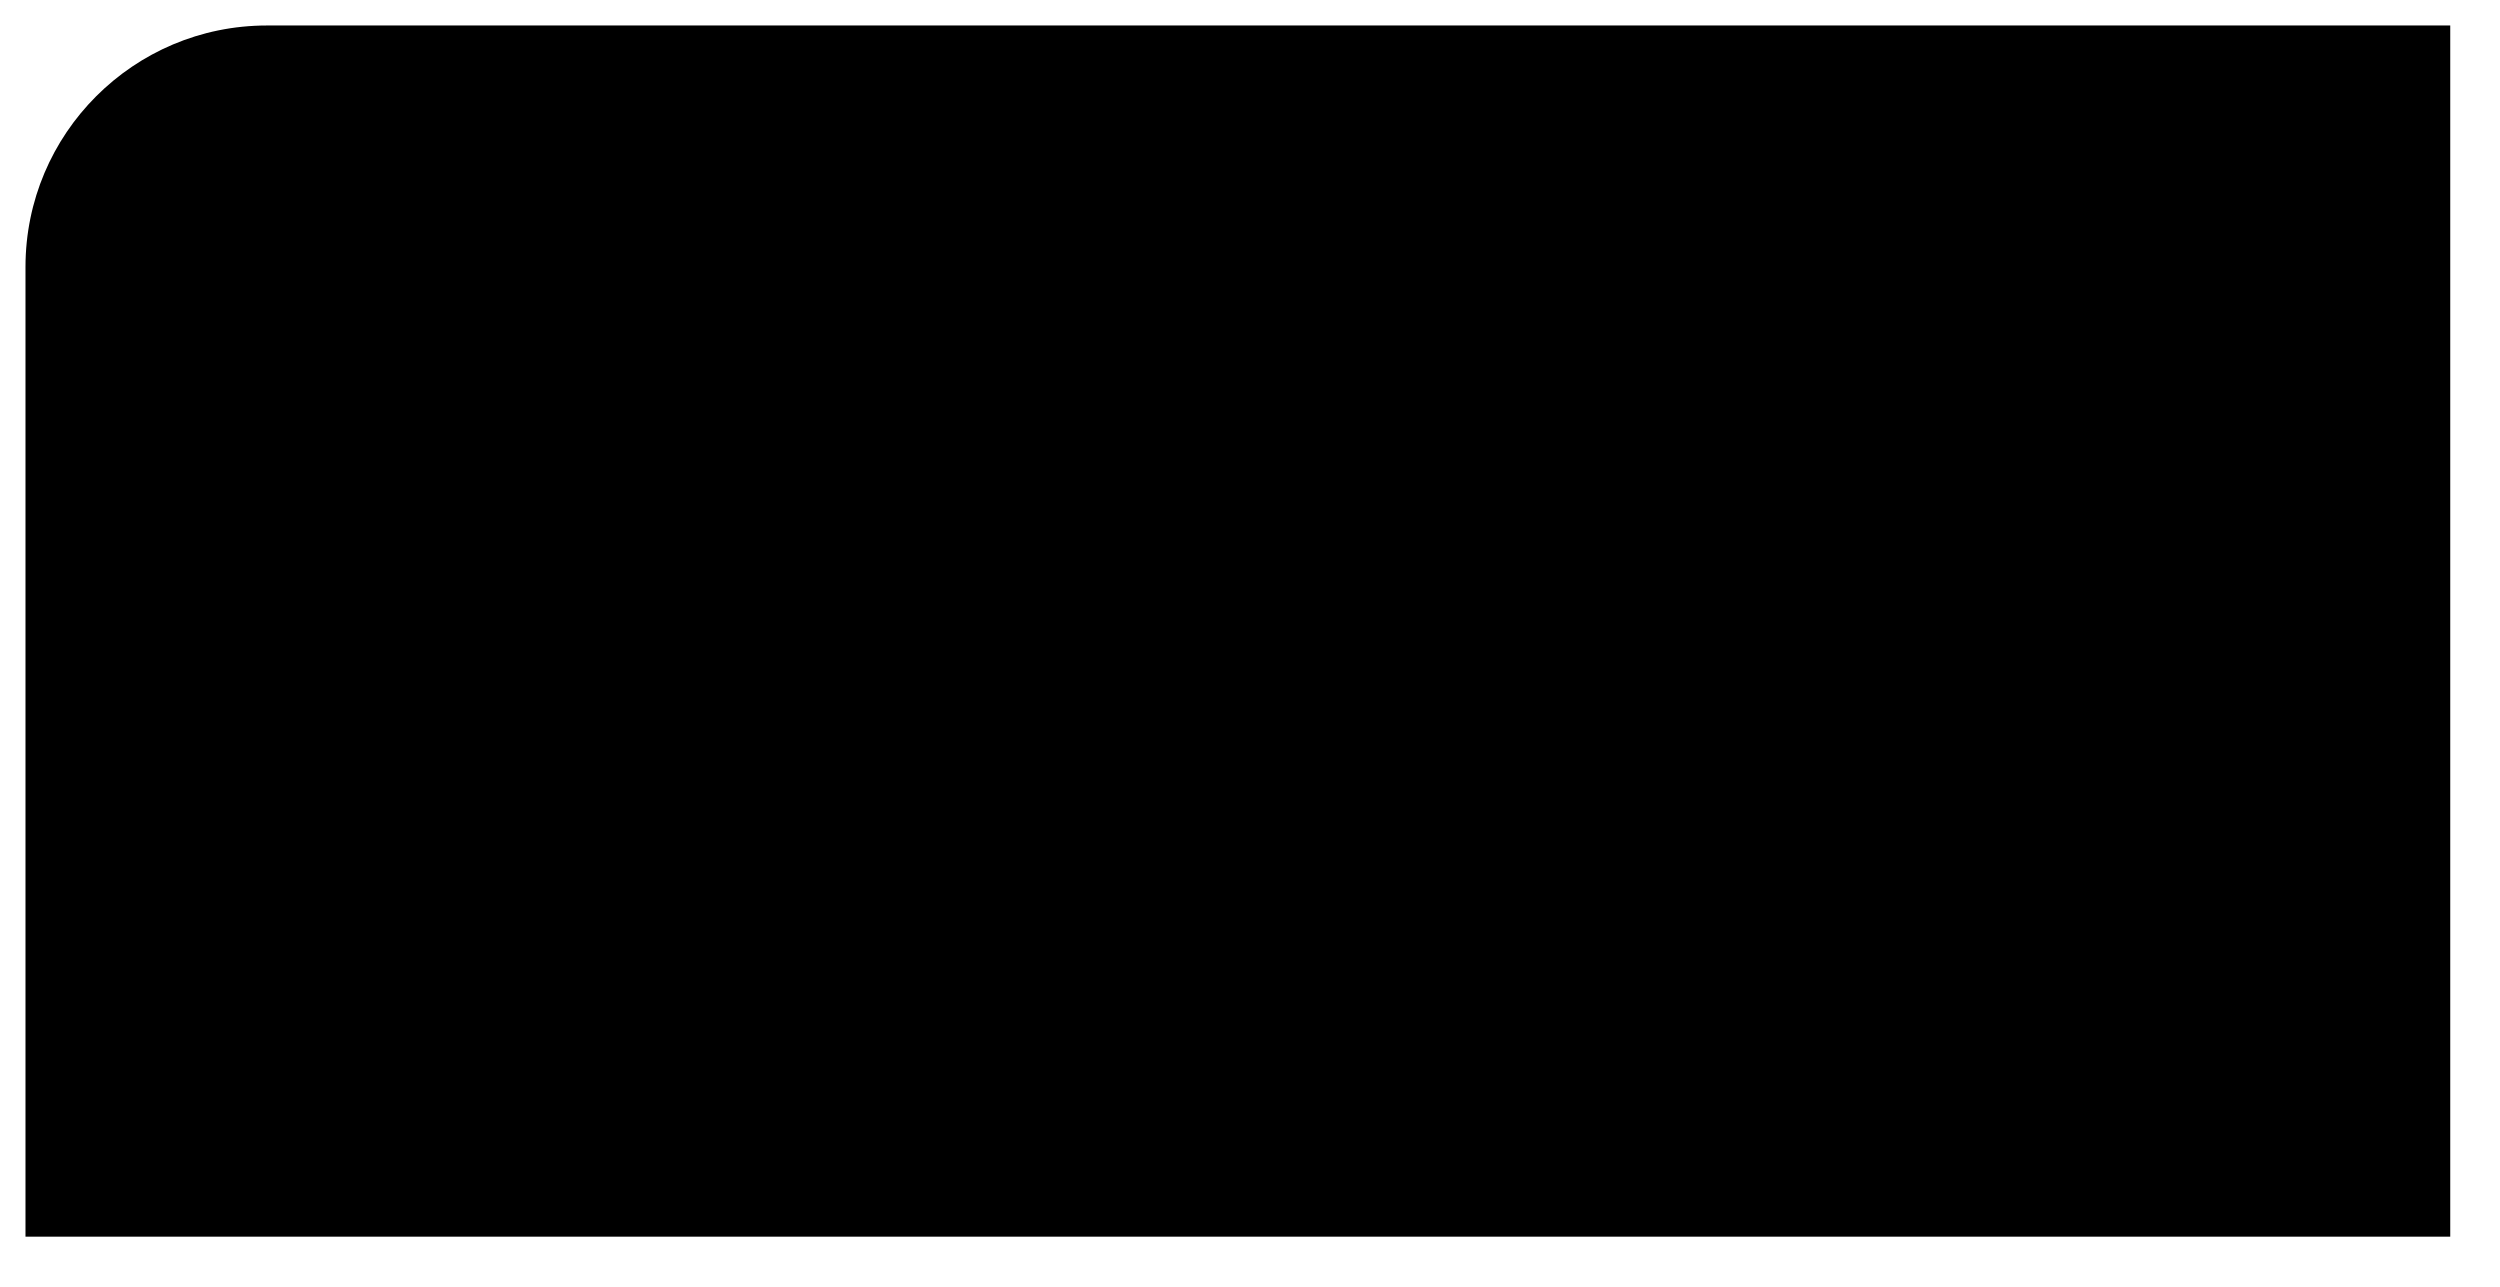
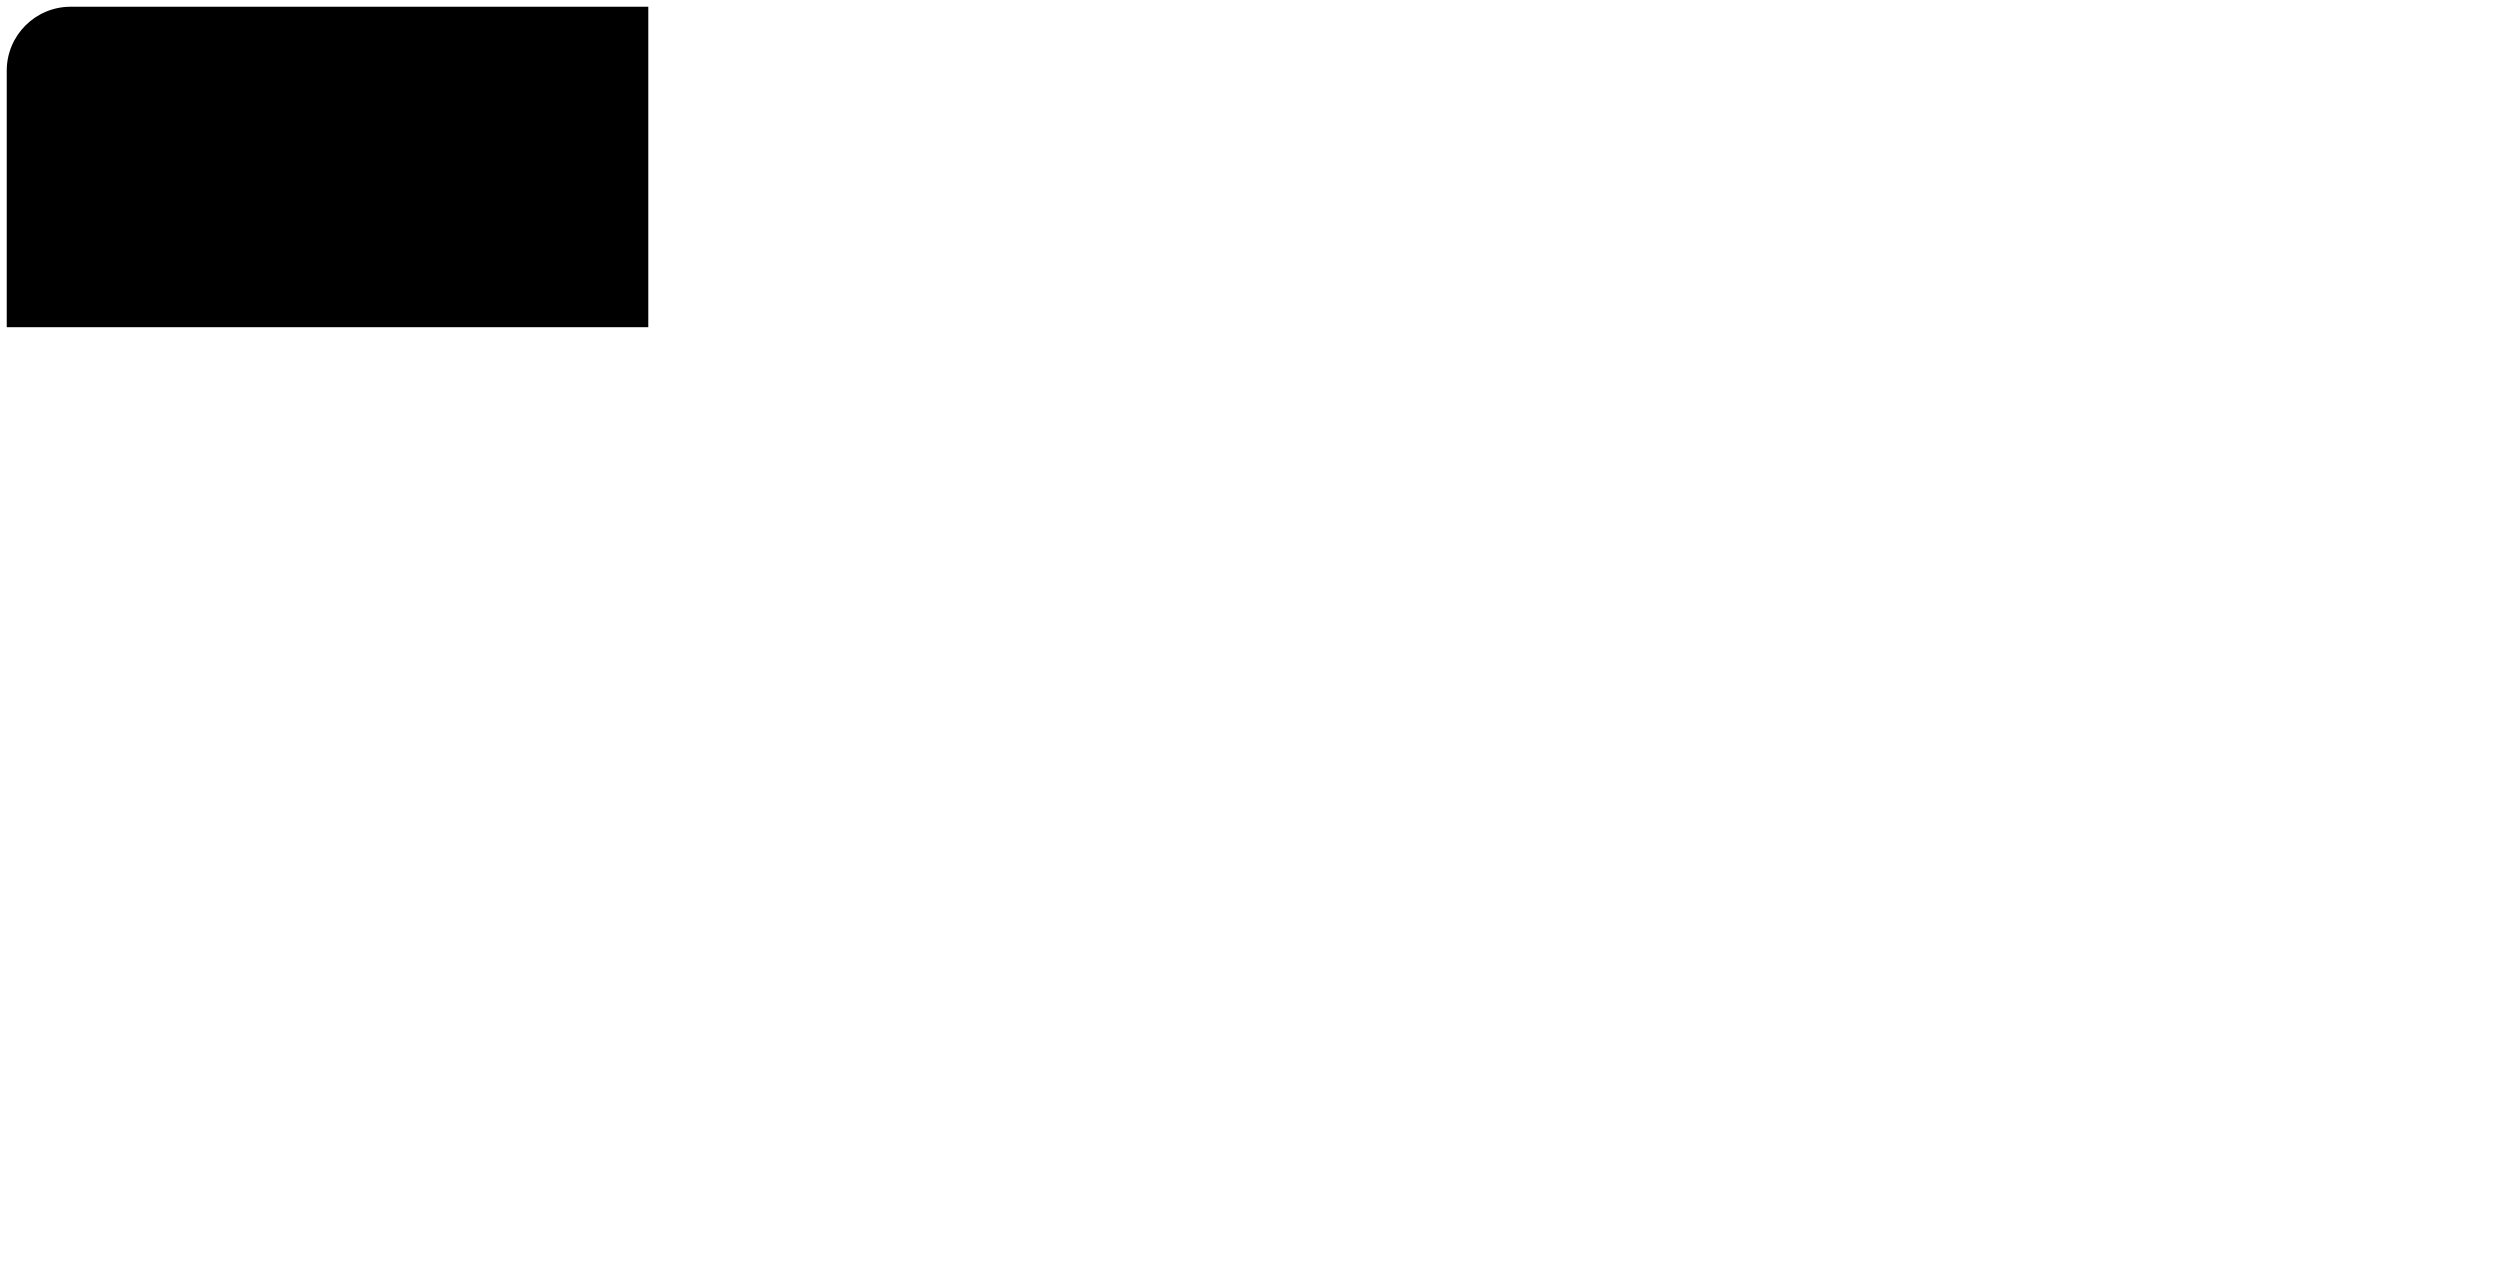
- <svg xmlns="http://www.w3.org/2000/svg" version="1.1" width="389.291" height="200.315" viewbox="0 0 389.291 200.315">
+ <svg xmlns="http://www.w3.org/2000/svg" version="1.1" width="103mm" height="53mm" viewbox="0 0 103 53">
  <g id="laserpost_2d_profile1">
-     <path id="laserpost_2d_profile1_1" d=" M 5.605,190.111 L 3.969,191.056 M 3.969,191.056 L 3.969,192.567 L 381.543,192.567 L 381.543,3.969 L 41.575,3.969 C 20.805,3.969 3.969,20.805 3.969,41.575 L 3.969,191.056 M 3.969,191.056 L 5.605,192.001" stroke="none" fill="#000000" fill-rule="evenodd" />
+     <path id="laserpost_2d_profile1_1" d=" M 1.483,50.3 L 1.05,50.55 M 1.05,50.55 L 1.05,50.95 L 100.95,50.95 L 100.95,1.05 L 11,1.05 C 5.505,1.05 1.05,5.505 1.05,11 L 1.05,50.55 M 1.05,50.55 L 1.483,50.8" stroke="none" fill="#000000" fill-rule="evenodd" />
  </g>
</svg>
